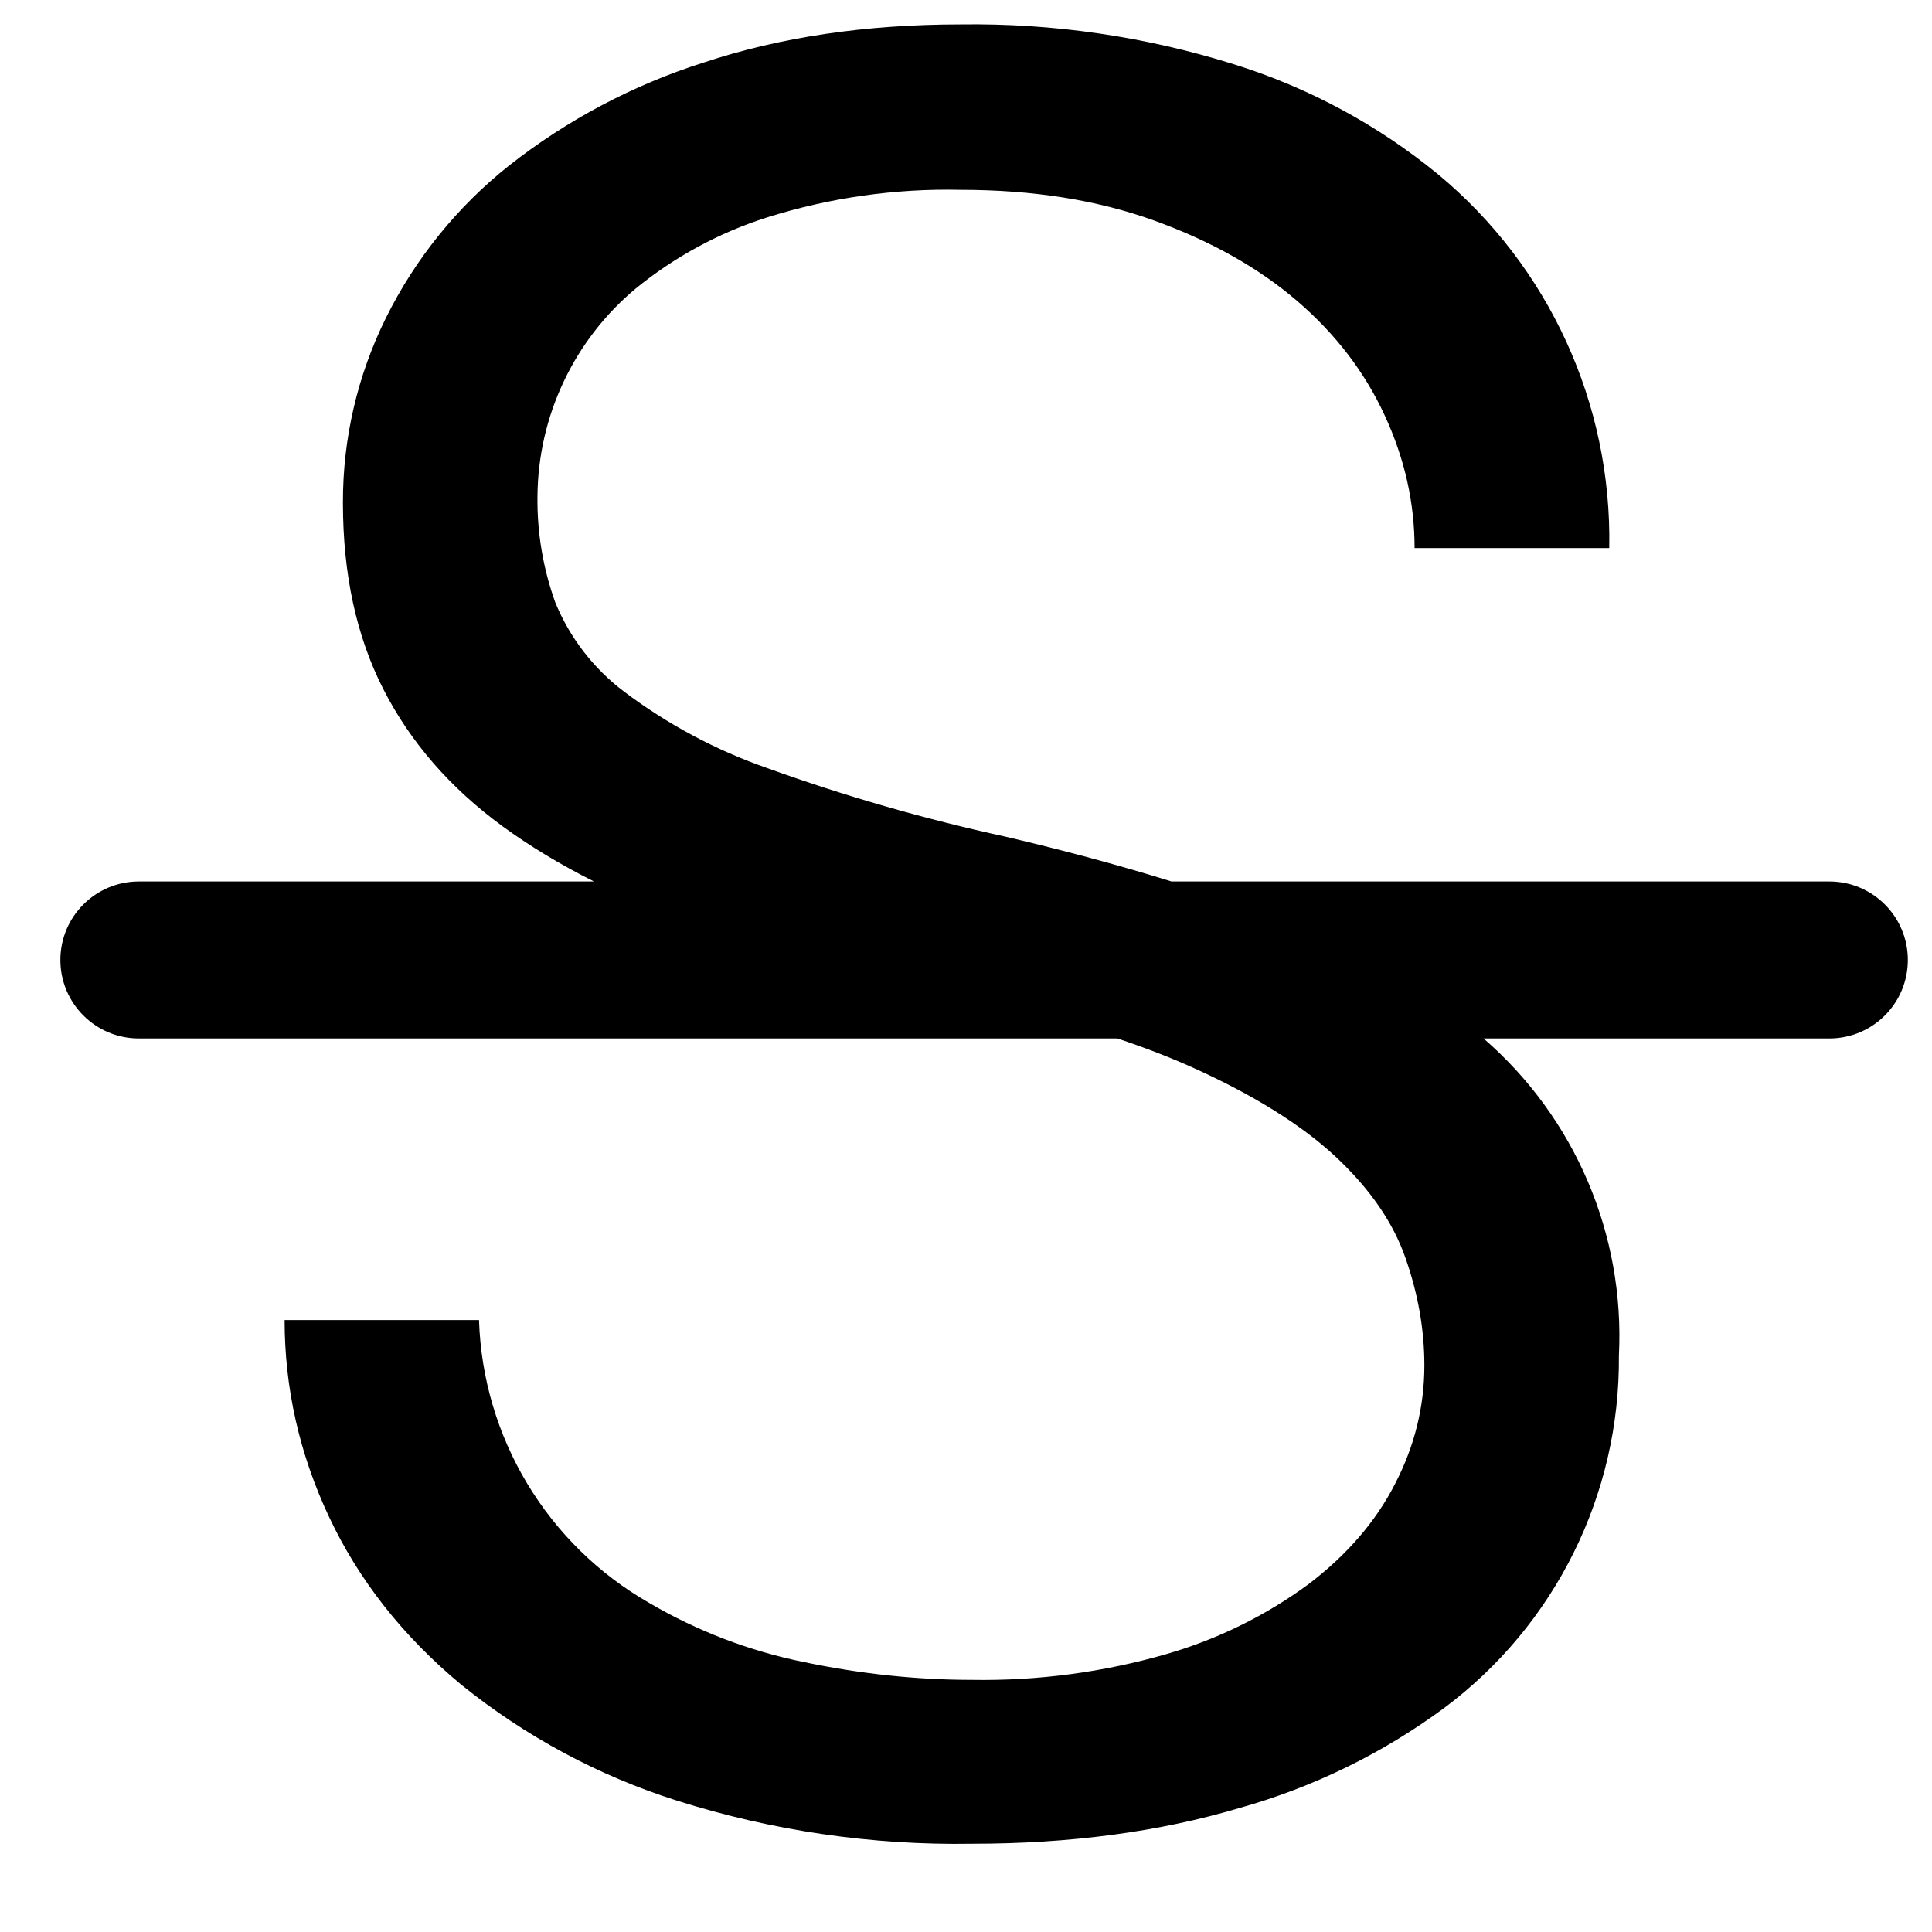
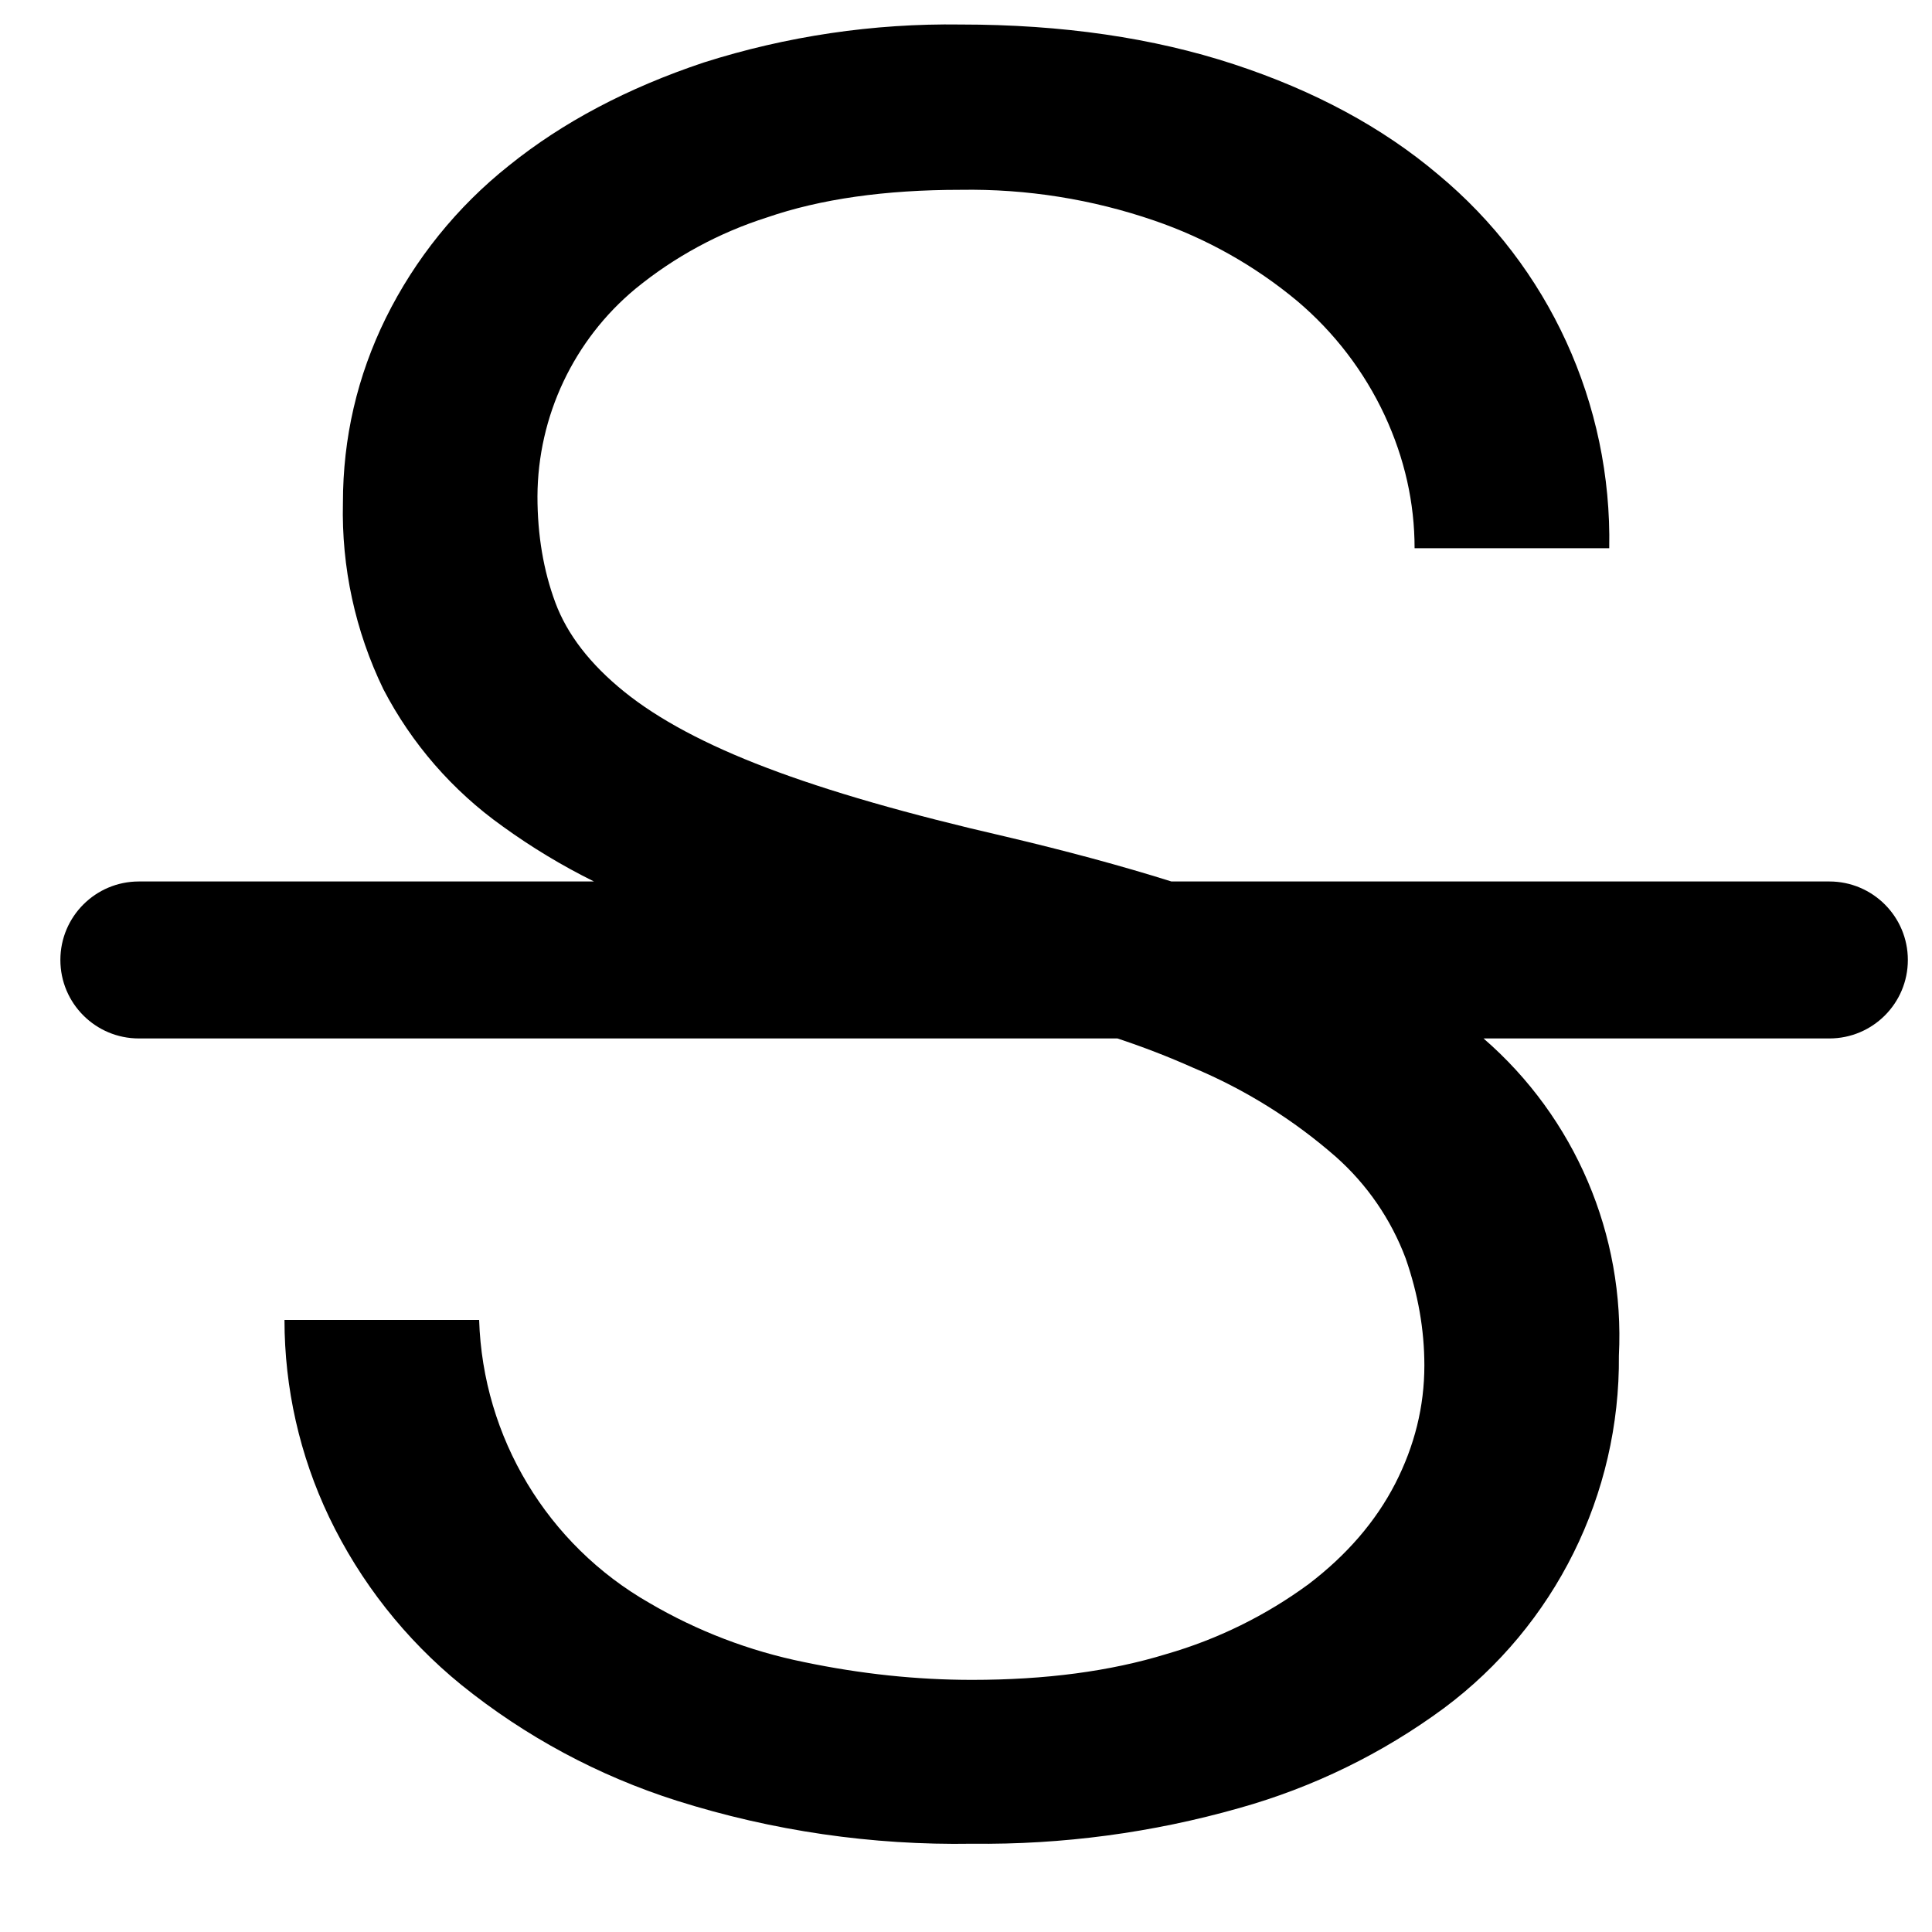
<svg xmlns="http://www.w3.org/2000/svg" viewBox="0 0 16 16">
-   <path d="M9.254 8.6c.23.077.44.158.628.243.506.229.9.475 1.182.739.282.264.475.544.577.84.103.295.155.59.155.885 0 .34-.08.667-.242.98-.16.314-.4.591-.718.833a3.74 3.74 0 0 1-1.175.578 5.487 5.487 0 0 1-1.611.214c-.457 0-.92-.049-1.39-.147a4.17 4.17 0 0 1-1.283-.49 2.801 2.801 0 0 1-1.41-2.343h-1.61c0 .563.122 1.107.368 1.63.247.525.611.988 1.095 1.39a5.478 5.478 0 0 0 1.786.96 7.679 7.679 0 0 0 2.444.357c.814 0 1.553-.099 2.215-.296a5.234 5.234 0 0 0 1.692-.826 3.6 3.6 0 0 0 1.45-2.92A3.259 3.259 0 0 0 12.286 8.6h2.864a.65.65 0 1 0 0-1.3H9.702c-.418-.13-.875-.254-1.37-.37a15.603 15.603 0 0 1-1.981-.57 4.347 4.347 0 0 1-1.182-.632 1.761 1.761 0 0 1-.57-.738 2.5 2.5 0 0 1-.148-.88 2.264 2.264 0 0 1 .812-1.719 3.3 3.3 0 0 1 1.088-.59 4.967 4.967 0 0 1 1.605-.229c.6 0 1.134.085 1.604.255.47.17.864.392 1.182.665.318.273.56.589.725.947.166.358.248.725.248 1.1h1.612a3.924 3.924 0 0 0-1.417-3.095 5.018 5.018 0 0 0-1.692-.912 7.226 7.226 0 0 0-2.262-.33c-.788 0-1.498.106-2.129.316a5.104 5.104 0 0 0-1.611.853 3.72 3.72 0 0 0-1.02 1.262 3.43 3.43 0 0 0-.356 1.53c0 .592.111 1.106.335 1.545.224.439.553.817.987 1.135.226.165.478.317.757.457H1.15a.65.65 0 1 0 0 1.3h8.104z" />
+   <path d="M9.254 8.6H1.15a.65.65 0 1 1 0-1.3h3.769a5.297 5.297 0 0 1-.757-.457 3.21 3.21 0 0 1-.987-1.135 3.356 3.356 0 0 1-.335-1.544c0-.537.118-1.048.355-1.53a3.72 3.72 0 0 1 1.02-1.263c.444-.358.981-.642 1.612-.853A6.709 6.709 0 0 1 7.956.203c.841 0 1.595.11 2.262.329.667.219 1.231.523 1.692.913a3.924 3.924 0 0 1 1.417 3.095h-1.612c0-.376-.082-.743-.248-1.101a2.779 2.779 0 0 0-.725-.947 3.752 3.752 0 0 0-1.182-.665 4.697 4.697 0 0 0-1.604-.255c-.627 0-1.162.076-1.605.229a3.3 3.3 0 0 0-1.088.59 2.247 2.247 0 0 0-.812 1.72c0 .321.05.615.148.879.098.264.288.51.57.738.282.228.676.439 1.182.631.506.193 1.166.383 1.98.57.496.117.953.24 1.37.371h5.449a.65.65 0 1 1 0 1.3h-2.864a3.259 3.259 0 0 1 1.121 2.627 3.6 3.6 0 0 1-1.45 2.92 5.234 5.234 0 0 1-1.692.826 7.761 7.761 0 0 1-2.215.296 7.679 7.679 0 0 1-2.444-.356 5.478 5.478 0 0 1-1.786-.96 4.041 4.041 0 0 1-1.095-1.39 3.792 3.792 0 0 1-.369-1.632h1.612a2.801 2.801 0 0 0 1.41 2.344 4.17 4.17 0 0 0 1.282.49c.47.098.933.147 1.39.147.608 0 1.145-.071 1.61-.214a3.74 3.74 0 0 0 1.176-.578c.318-.242.557-.52.718-.832.161-.314.242-.64.242-.98 0-.296-.052-.591-.155-.887a2.118 2.118 0 0 0-.577-.84 4.336 4.336 0 0 0-1.182-.738 6.69 6.69 0 0 0-.628-.243z" />
</svg>
